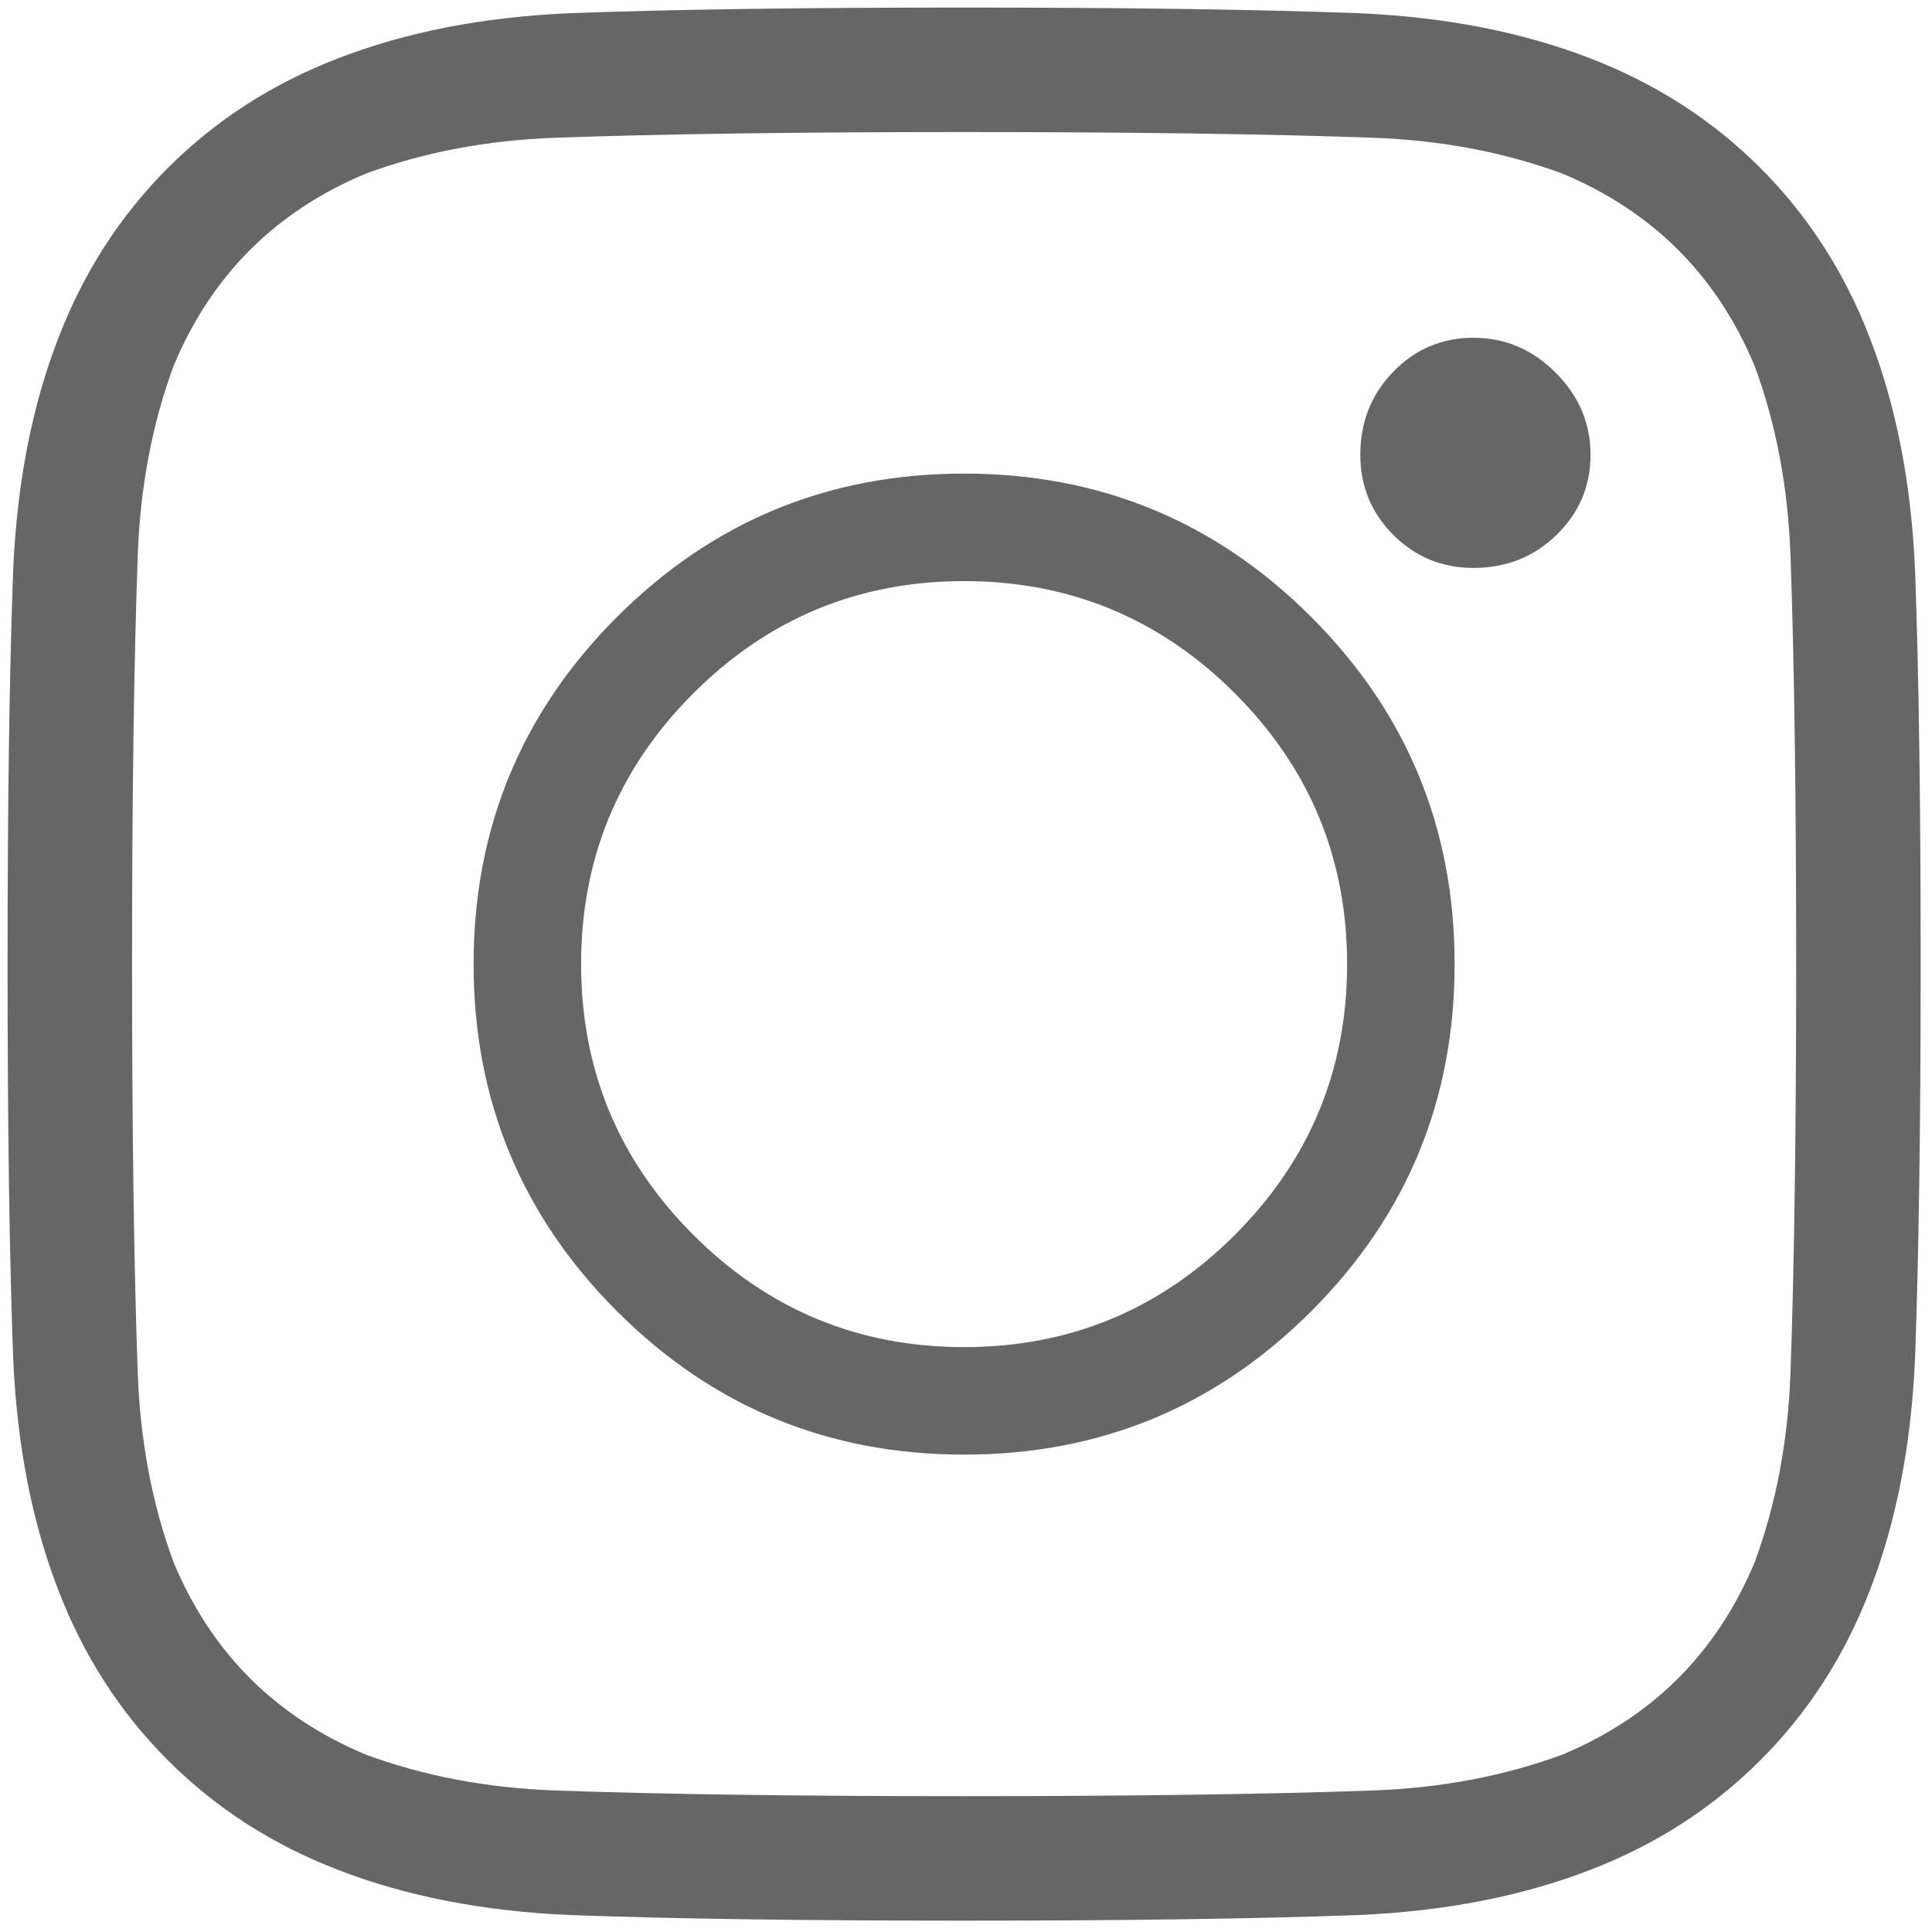
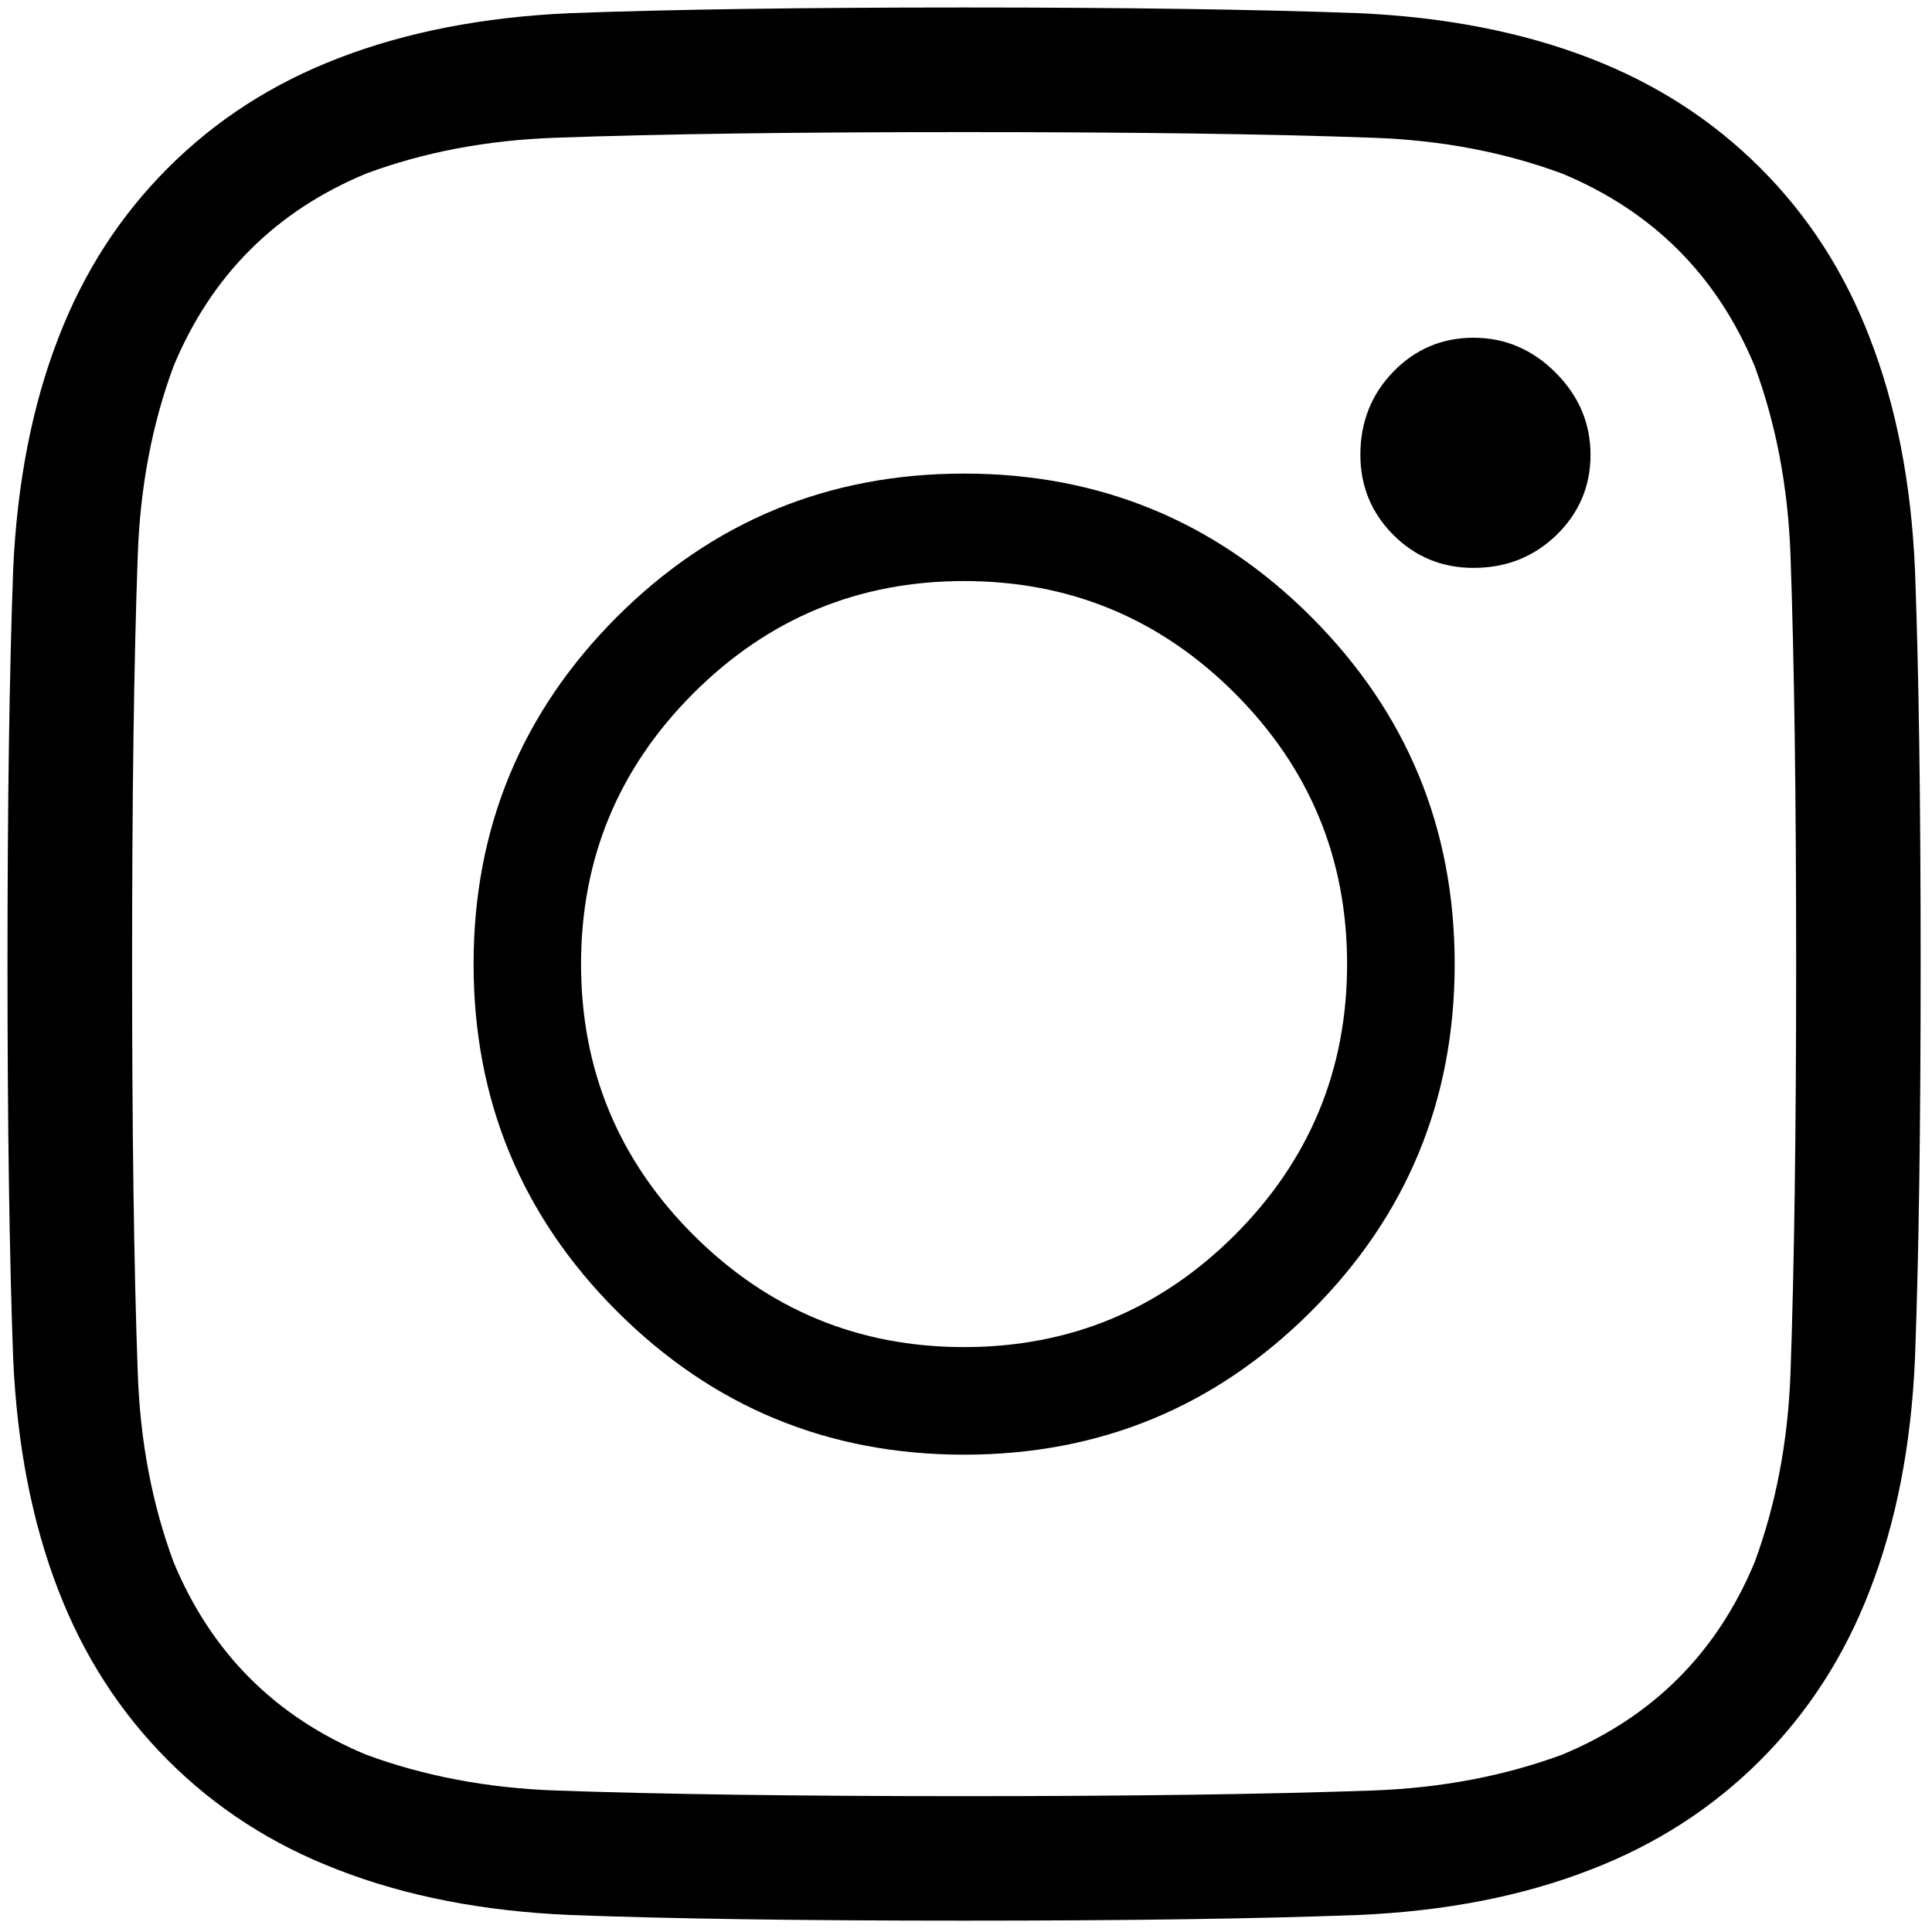
- <svg xmlns="http://www.w3.org/2000/svg" width="23" height="23" viewBox="0 0 23 23" fill="none">
-   <path d="M11.477 0.09C13.394 0.09 14.959 0.112 16.172 0.157C17.205 0.202 18.126 0.382 18.935 0.696C19.713 0.996 20.387 1.43 20.956 1.999C21.525 2.568 21.959 3.242 22.259 4.021C22.573 4.829 22.753 5.75 22.798 6.783C22.843 7.996 22.865 9.561 22.865 11.477C22.865 13.394 22.843 14.959 22.798 16.172C22.753 17.205 22.573 18.126 22.259 18.935C21.959 19.713 21.525 20.387 20.956 20.956C20.387 21.525 19.713 21.959 18.935 22.259C18.126 22.573 17.205 22.753 16.172 22.798C14.959 22.843 13.394 22.865 11.477 22.865C9.561 22.865 7.996 22.843 6.783 22.798C5.75 22.753 4.829 22.573 4.021 22.259C3.242 21.959 2.568 21.525 1.999 20.956C1.43 20.387 0.996 19.713 0.696 18.935C0.382 18.126 0.202 17.205 0.157 16.172C0.112 14.959 0.09 13.394 0.09 11.477C0.09 9.561 0.112 7.996 0.157 6.783C0.202 5.75 0.382 4.829 0.696 4.021C0.996 3.242 1.43 2.568 1.999 1.999C2.568 1.43 3.242 0.996 4.021 0.696C4.829 0.382 5.75 0.202 6.783 0.157C7.996 0.112 9.561 0.09 11.477 0.09ZM11.477 1.572C9.486 1.572 7.861 1.595 6.604 1.64C5.795 1.67 5.046 1.812 4.357 2.066C3.279 2.516 2.516 3.279 2.066 4.357C1.812 5.046 1.67 5.795 1.64 6.604C1.595 7.861 1.572 9.486 1.572 11.477C1.572 13.469 1.595 15.094 1.64 16.352C1.67 17.16 1.812 17.909 2.066 18.598C2.516 19.676 3.279 20.439 4.357 20.889C5.046 21.143 5.795 21.285 6.604 21.315C7.861 21.36 9.486 21.383 11.477 21.383C13.469 21.383 15.094 21.36 16.352 21.315C17.16 21.285 17.909 21.143 18.598 20.889C19.676 20.439 20.439 19.676 20.889 18.598C21.143 17.909 21.285 17.16 21.315 16.352C21.36 15.094 21.383 13.469 21.383 11.477C21.383 9.486 21.36 7.861 21.315 6.604C21.285 5.795 21.143 5.046 20.889 4.357C20.439 3.279 19.676 2.516 18.598 2.066C17.909 1.812 17.16 1.67 16.352 1.64C15.094 1.595 13.469 1.572 11.477 1.572ZM11.477 16.037C12.735 16.037 13.81 15.592 14.701 14.701C15.592 13.81 16.037 12.735 16.037 11.477C16.037 10.22 15.592 9.145 14.701 8.254C13.81 7.363 12.735 6.918 11.477 6.918C10.22 6.918 9.145 7.363 8.254 8.254C7.363 9.145 6.918 10.22 6.918 11.477C6.918 12.735 7.363 13.81 8.254 14.701C9.145 15.592 10.22 16.037 11.477 16.037ZM11.477 5.638C13.095 5.638 14.472 6.207 15.61 7.345C16.748 8.483 17.317 9.86 17.317 11.477C17.317 13.095 16.748 14.472 15.61 15.61C14.472 16.748 13.095 17.317 11.477 17.317C9.86 17.317 8.483 16.748 7.345 15.61C6.207 14.472 5.638 13.095 5.638 11.477C5.638 9.86 6.207 8.483 7.345 7.345C8.483 6.207 9.86 5.638 11.477 5.638ZM18.935 5.413C18.935 5.787 18.8 6.106 18.53 6.368C18.261 6.63 17.931 6.761 17.542 6.761C17.168 6.761 16.849 6.63 16.587 6.368C16.325 6.106 16.194 5.787 16.194 5.413C16.194 5.024 16.325 4.694 16.587 4.425C16.849 4.155 17.168 4.021 17.542 4.021C17.916 4.021 18.242 4.159 18.519 4.436C18.796 4.713 18.935 5.039 18.935 5.413Z" fill="#666666" />
+ <svg xmlns="http://www.w3.org/2000/svg" viewBox="0 0 16 16">
+   <path d="M7.984 0.062C9.318 0.062 10.406 0.078 11.25 0.109C11.969 0.141 12.609 0.266 13.172 0.484C13.713 0.693 14.182 0.995 14.578 1.391C14.974 1.786 15.276 2.255 15.484 2.797C15.703 3.359 15.828 4 15.859 4.719C15.891 5.562 15.906 6.651 15.906 7.984C15.906 9.318 15.891 10.406 15.859 11.25C15.828 11.969 15.703 12.609 15.484 13.172C15.276 13.713 14.974 14.182 14.578 14.578C14.182 14.974 13.713 15.276 13.172 15.484C12.609 15.703 11.969 15.828 11.25 15.859C10.406 15.891 9.318 15.906 7.984 15.906C6.651 15.906 5.562 15.891 4.719 15.859C4 15.828 3.359 15.703 2.797 15.484C2.255 15.276 1.786 14.974 1.391 14.578C0.995 14.182 0.693 13.713 0.484 13.172C0.266 12.609 0.141 11.969 0.109 11.25C0.078 10.406 0.062 9.318 0.062 7.984C0.062 6.651 0.078 5.562 0.109 4.719C0.141 4 0.266 3.359 0.484 2.797C0.693 2.255 0.995 1.786 1.391 1.391C1.786 0.995 2.255 0.693 2.797 0.484C3.359 0.266 4 0.141 4.719 0.109C5.562 0.078 6.651 0.062 7.984 0.062ZM7.984 1.094C6.599 1.094 5.469 1.109 4.594 1.141C4.031 1.161 3.51 1.26 3.031 1.438C2.281 1.75 1.75 2.281 1.438 3.031C1.26 3.51 1.161 4.031 1.141 4.594C1.109 5.469 1.094 6.599 1.094 7.984C1.094 9.37 1.109 10.5 1.141 11.375C1.161 11.938 1.26 12.458 1.438 12.938C1.75 13.688 2.281 14.219 3.031 14.531C3.51 14.708 4.031 14.807 4.594 14.828C5.469 14.859 6.599 14.875 7.984 14.875C9.37 14.875 10.5 14.859 11.375 14.828C11.938 14.807 12.458 14.708 12.938 14.531C13.688 14.219 14.219 13.688 14.531 12.938C14.708 12.458 14.807 11.938 14.828 11.375C14.859 10.5 14.875 9.37 14.875 7.984C14.875 6.599 14.859 5.469 14.828 4.594C14.807 4.031 14.708 3.51 14.531 3.031C14.219 2.281 13.688 1.75 12.938 1.438C12.458 1.26 11.938 1.161 11.375 1.141C10.5 1.109 9.37 1.094 7.984 1.094ZM7.984 11.156C8.859 11.156 9.607 10.846 10.227 10.227C10.846 9.607 11.156 8.859 11.156 7.984C11.156 7.109 10.846 6.362 10.227 5.742C9.607 5.122 8.859 4.812 7.984 4.812C7.109 4.812 6.362 5.122 5.742 5.742C5.122 6.362 4.812 7.109 4.812 7.984C4.812 8.859 5.122 9.607 5.742 10.227C6.362 10.846 7.109 11.156 7.984 11.156ZM7.984 3.922C9.109 3.922 10.068 4.318 10.859 5.109C11.651 5.901 12.047 6.859 12.047 7.984C12.047 9.109 11.651 10.068 10.859 10.859C10.068 11.651 9.109 12.047 7.984 12.047C6.859 12.047 5.901 11.651 5.109 10.859C4.318 10.068 3.922 9.109 3.922 7.984C3.922 6.859 4.318 5.901 5.109 5.109C5.901 4.318 6.859 3.922 7.984 3.922ZM13.172 3.766C13.172 4.026 13.078 4.247 12.891 4.43C12.703 4.612 12.474 4.703 12.203 4.703C11.943 4.703 11.721 4.612 11.539 4.43C11.357 4.247 11.266 4.026 11.266 3.766C11.266 3.495 11.357 3.266 11.539 3.078C11.721 2.891 11.943 2.797 12.203 2.797C12.463 2.797 12.69 2.893 12.883 3.086C13.075 3.279 13.172 3.505 13.172 3.766Z" />
</svg>
